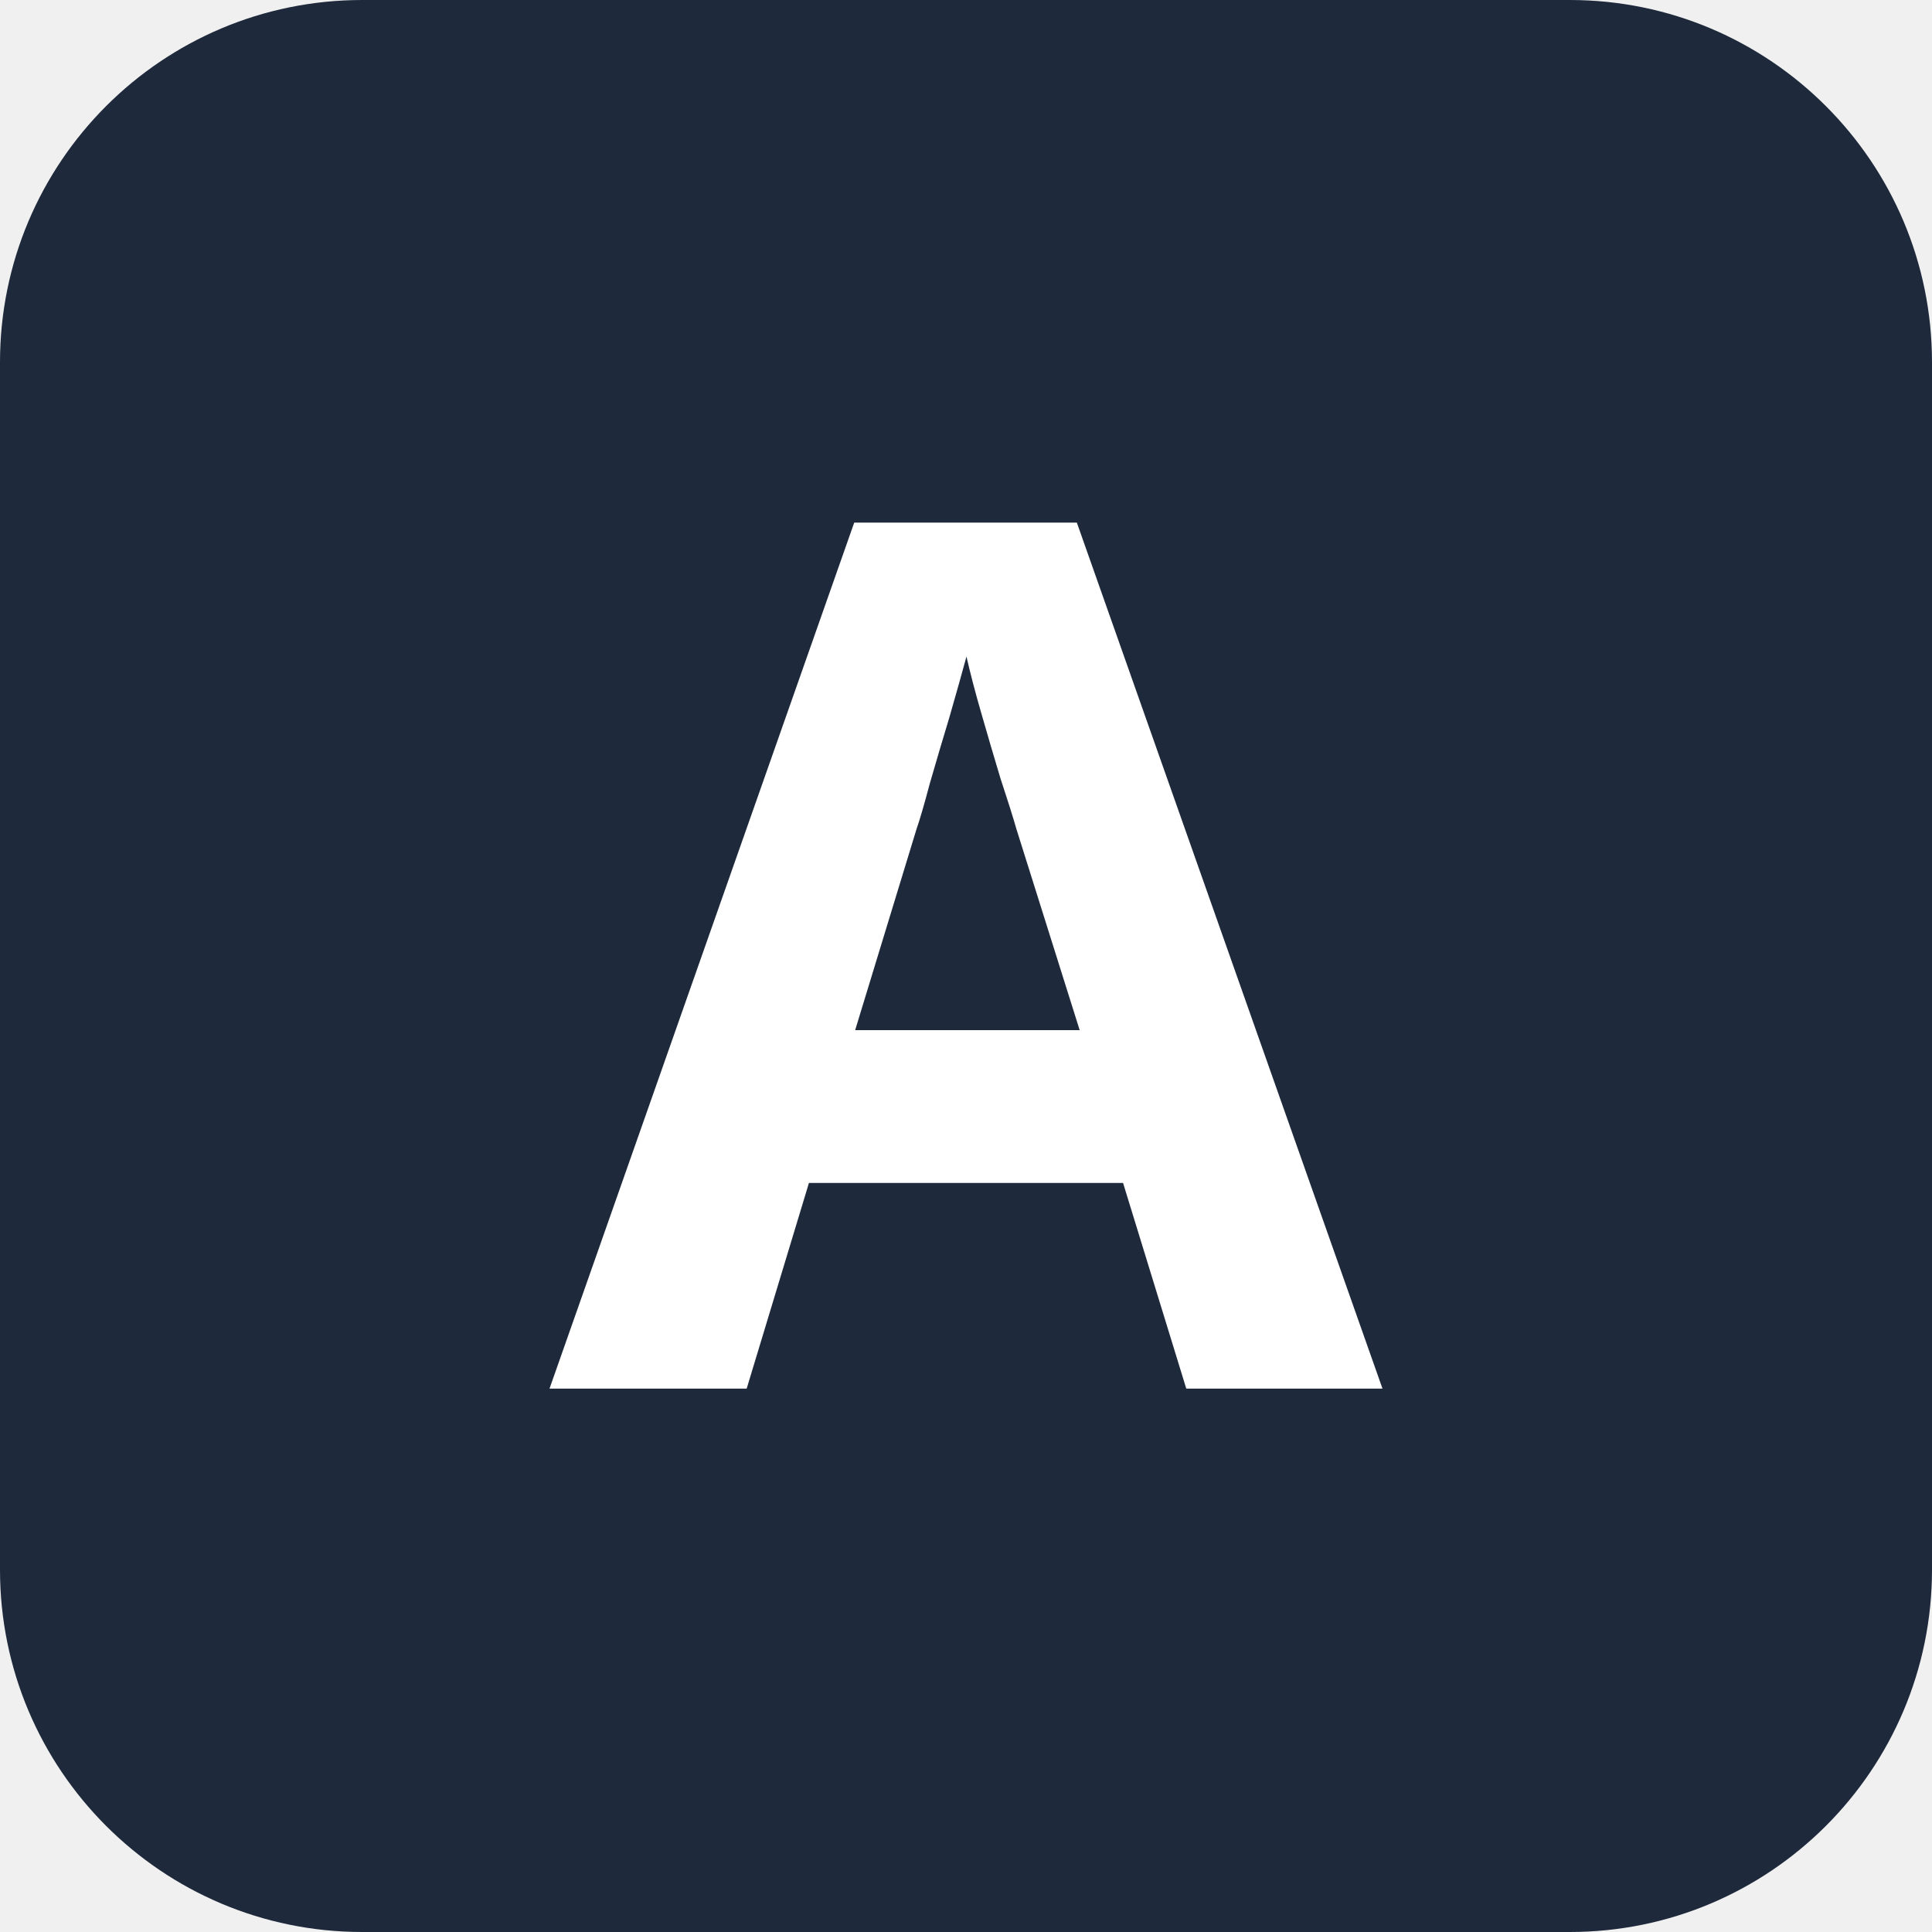
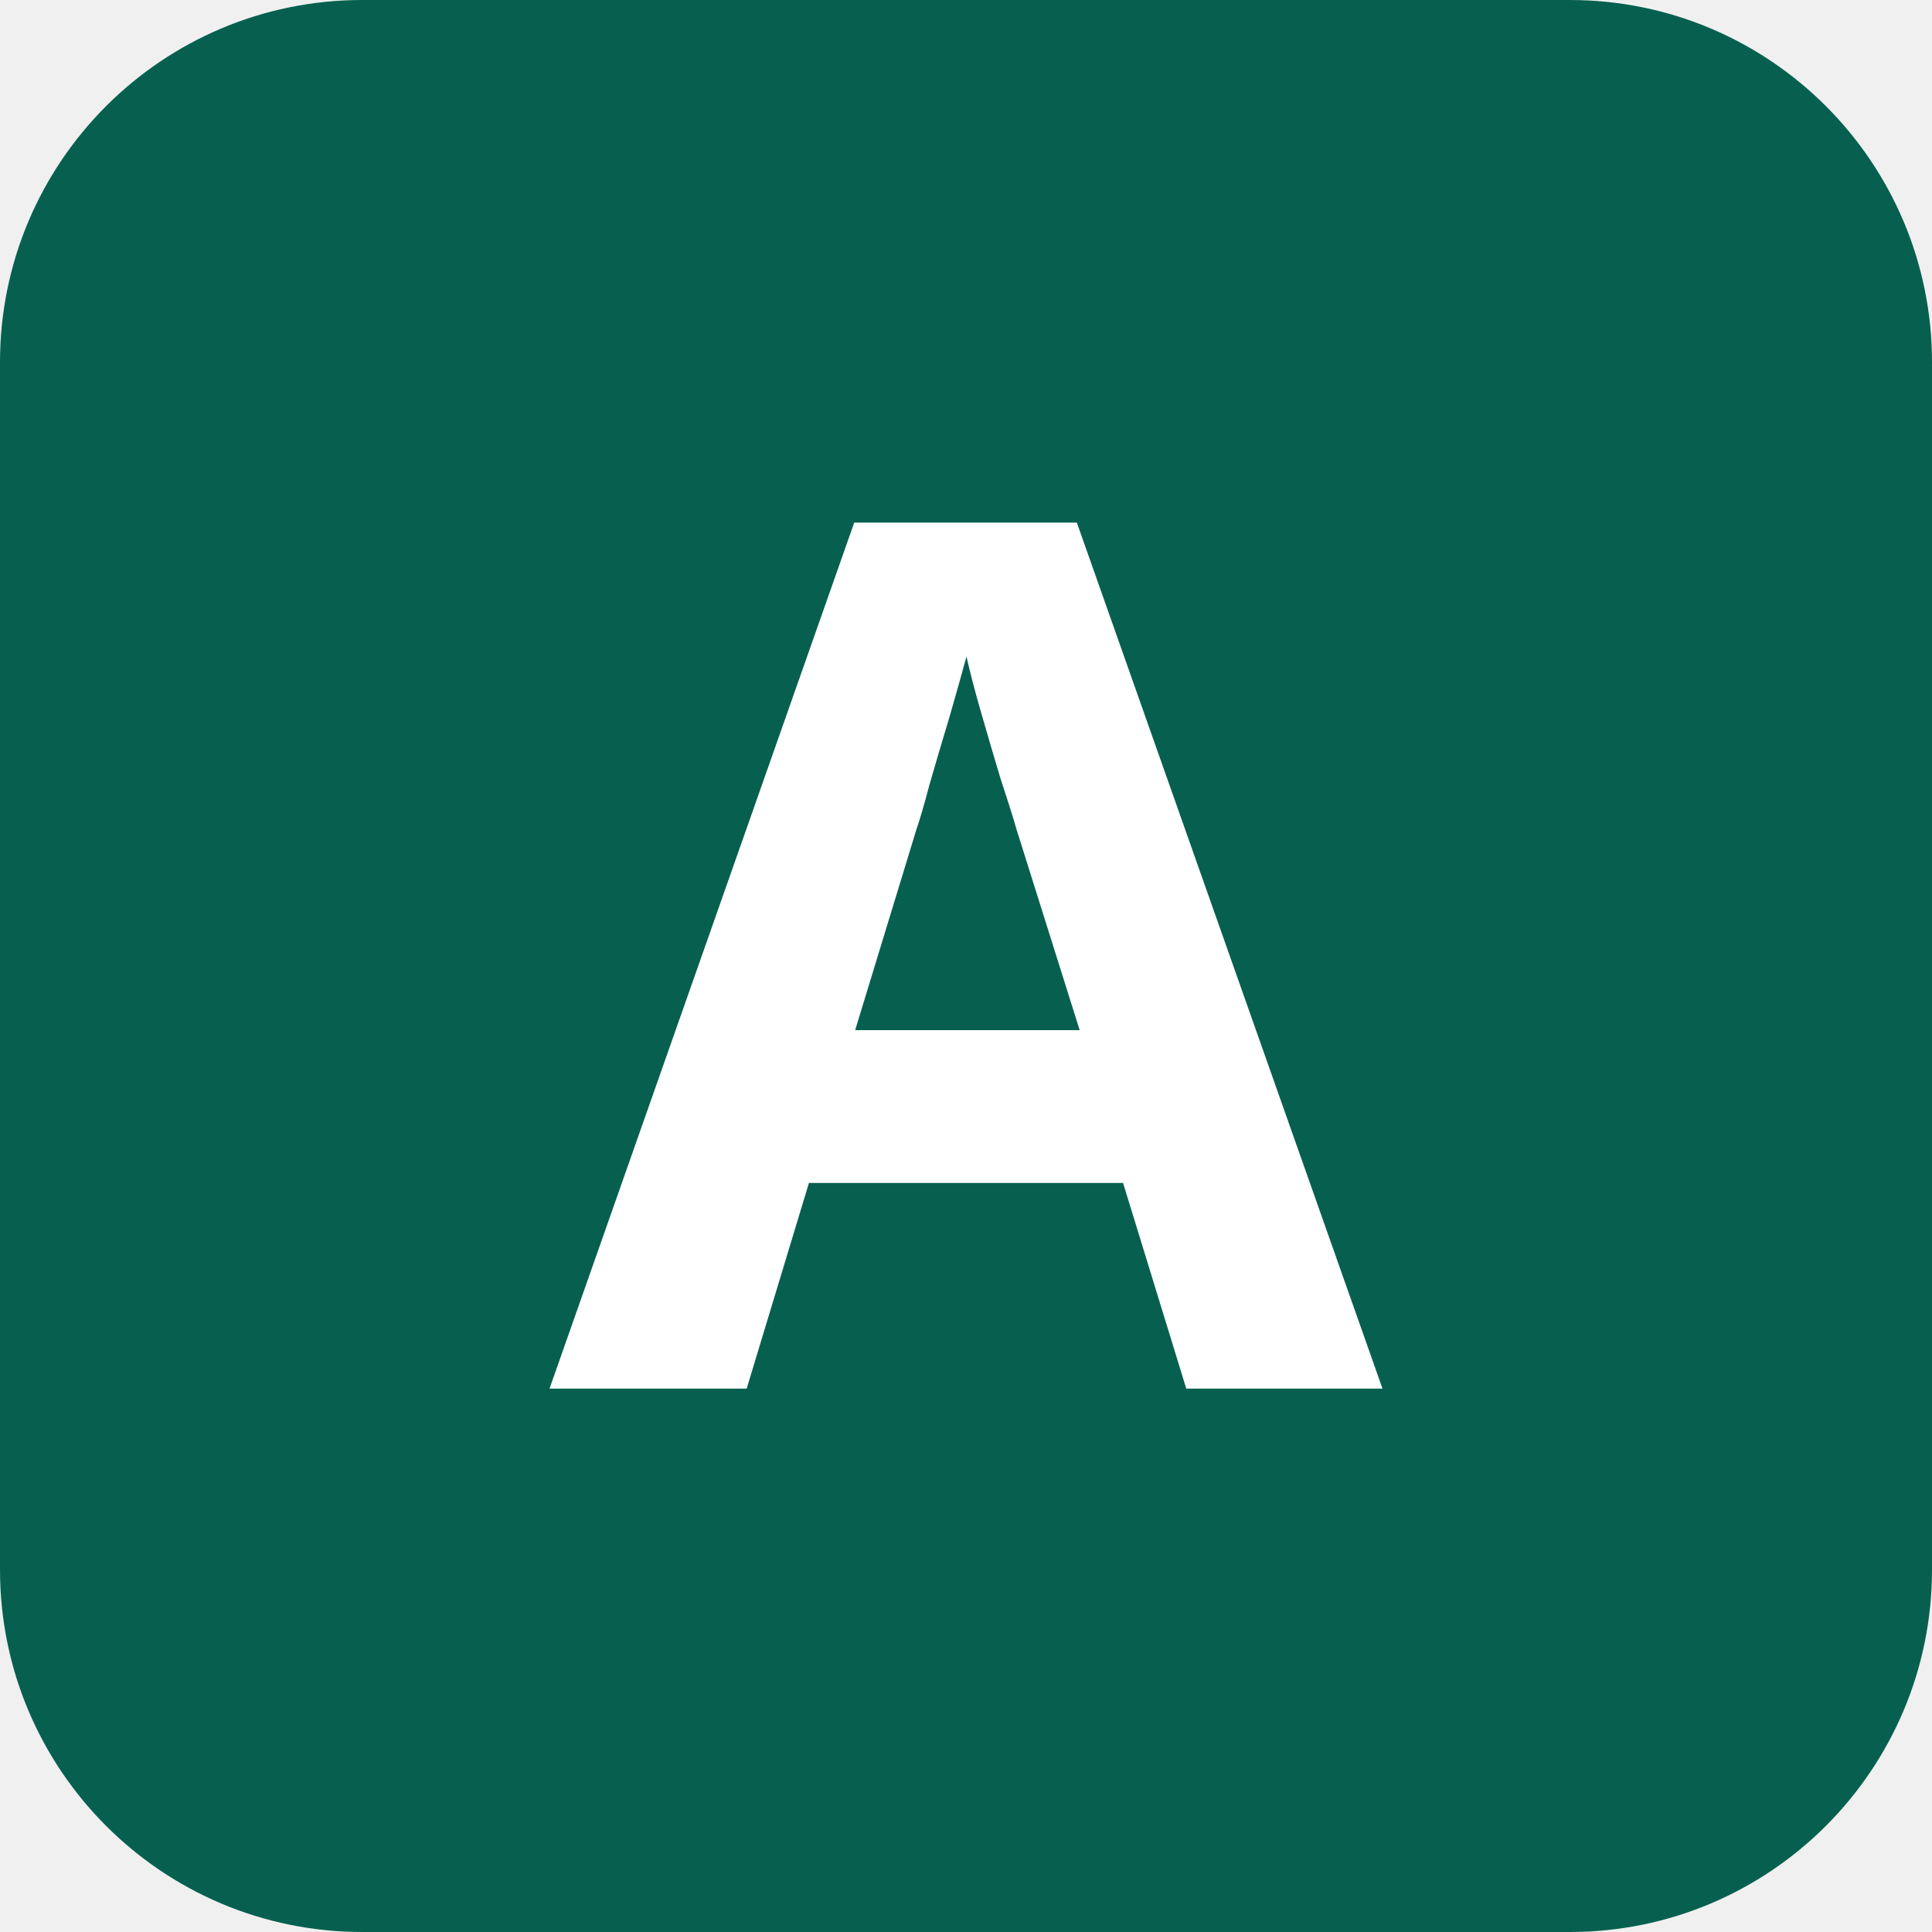
<svg xmlns="http://www.w3.org/2000/svg" viewBox="0 0 32 32">
-   <rect width="32" height="32" rx="6" fill="#1e293b" />
+   <rect width="32" height="32" rx="6" fill="#07604f" />
  <text x="16" y="23" font-family="system-ui, sans-serif" font-size="20" font-weight="700" fill="white" text-anchor="middle">A</text>
</svg>
